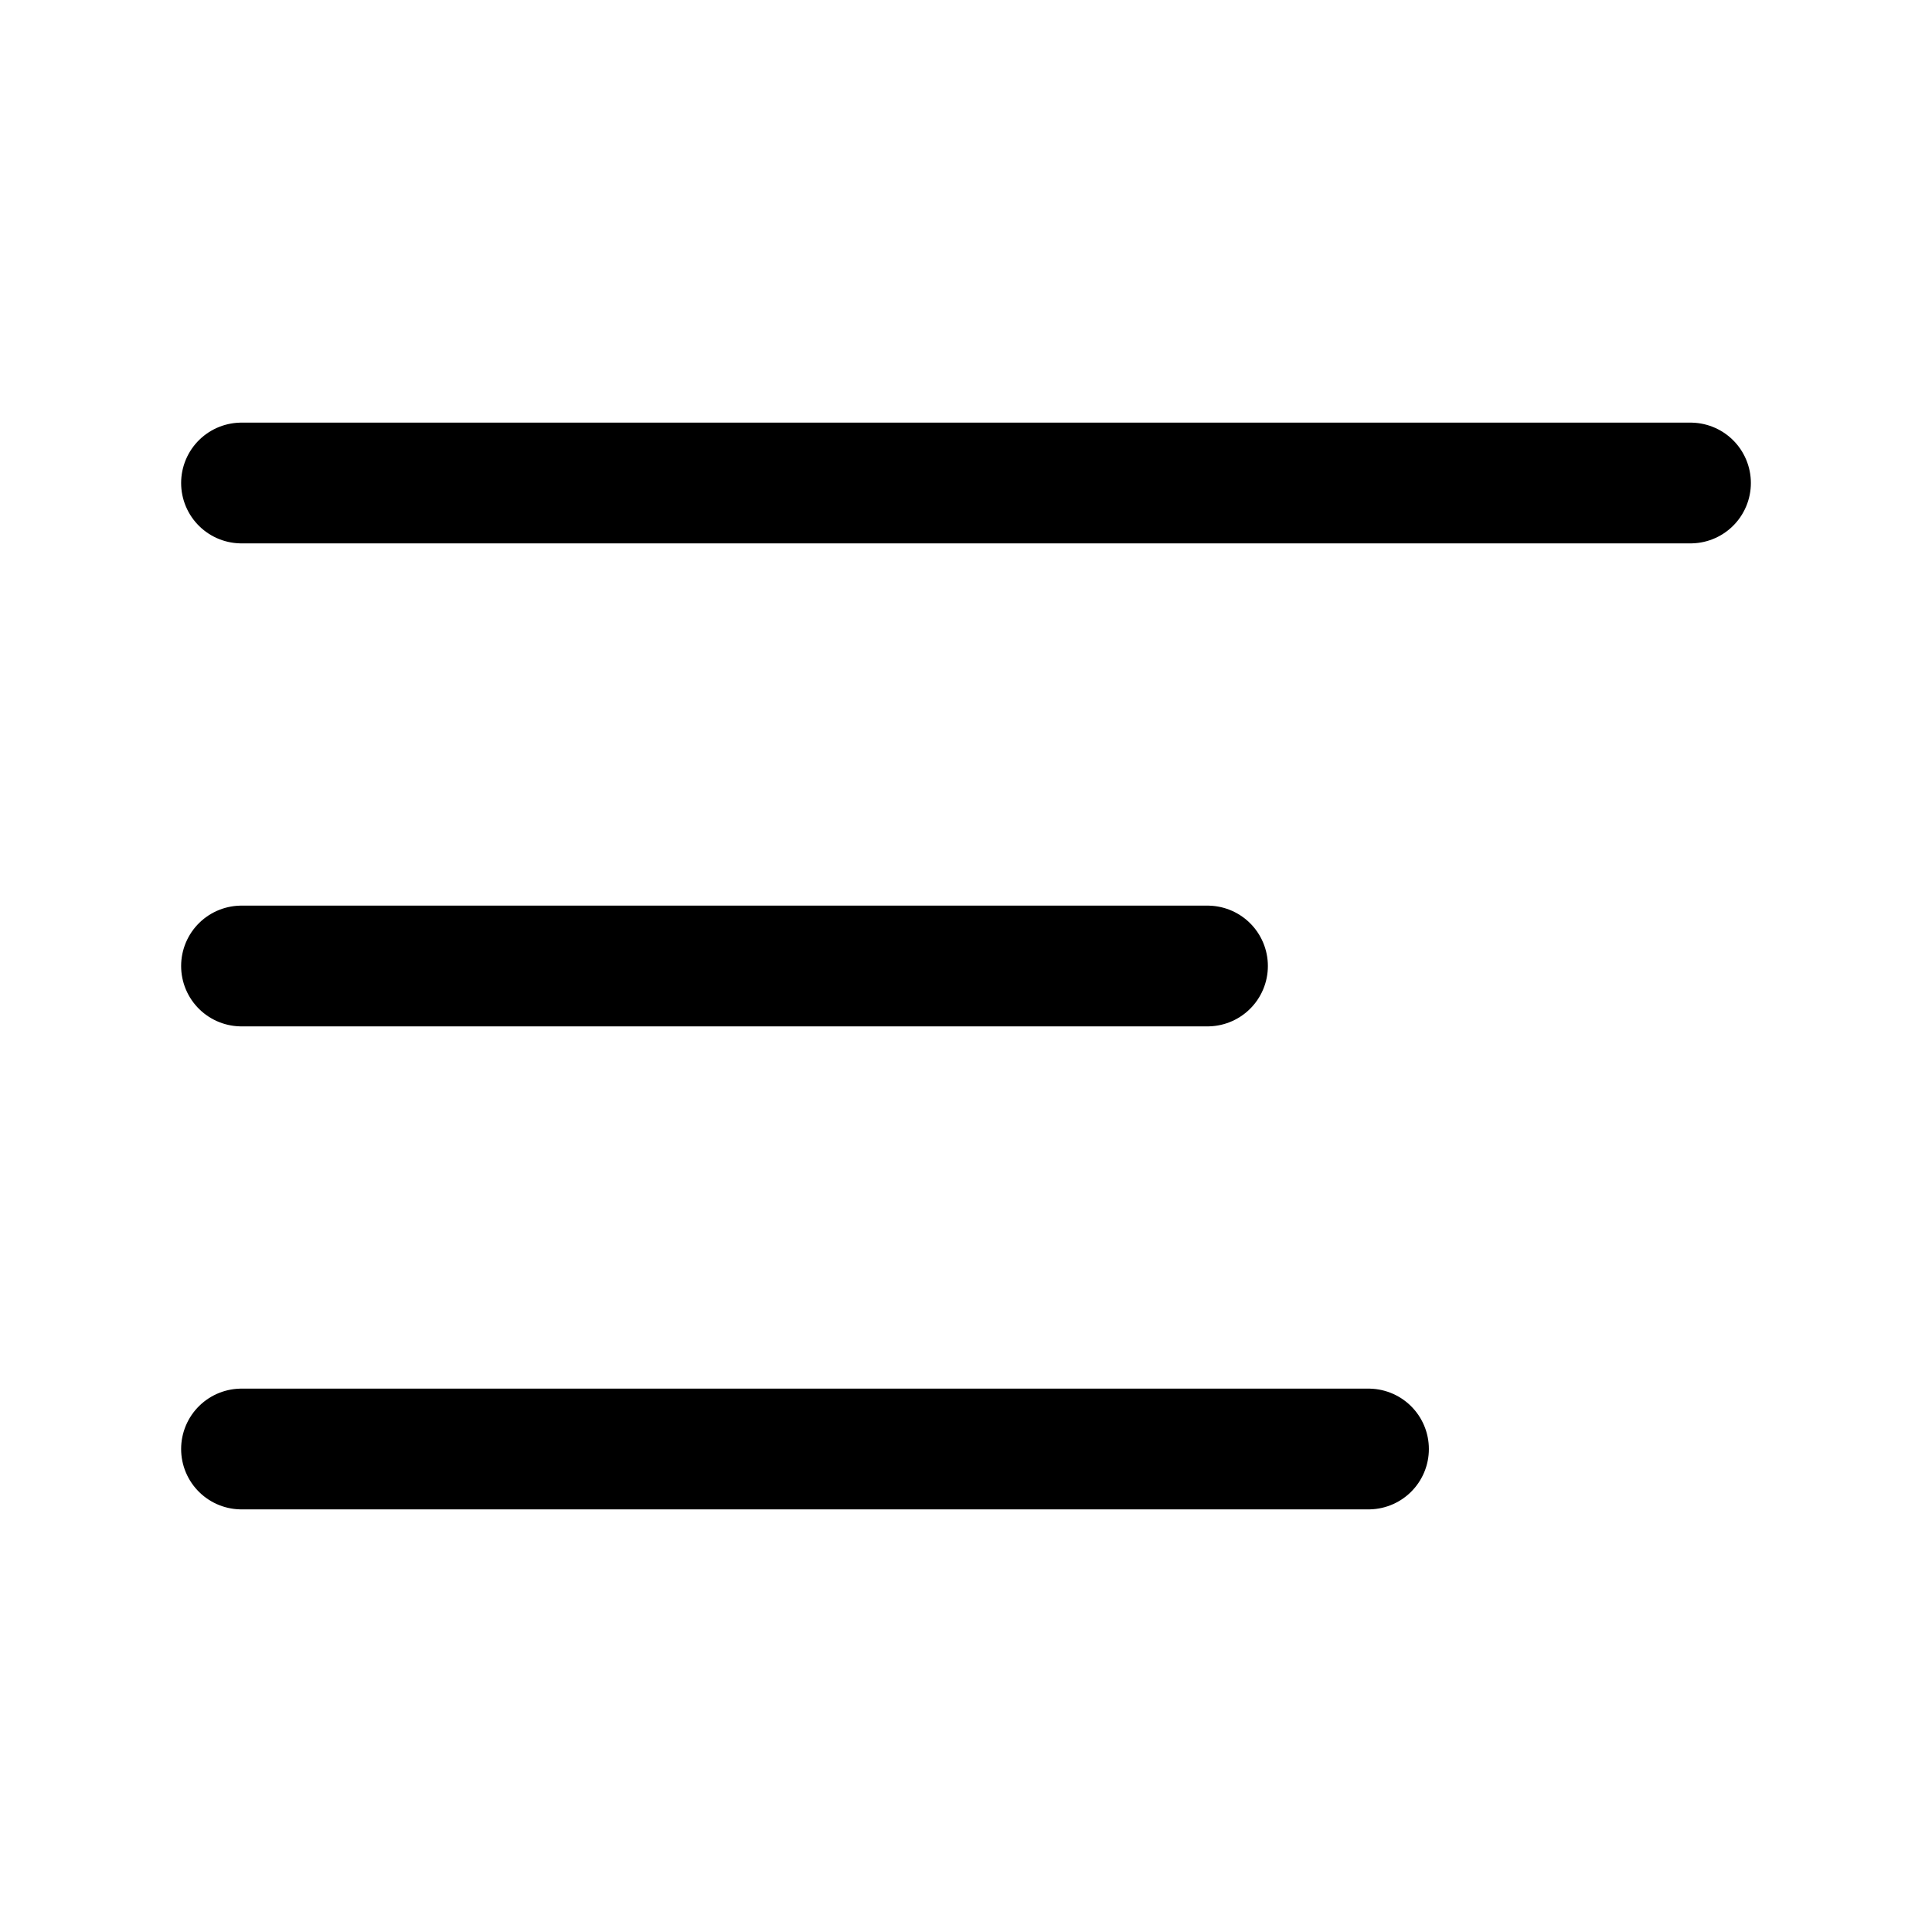
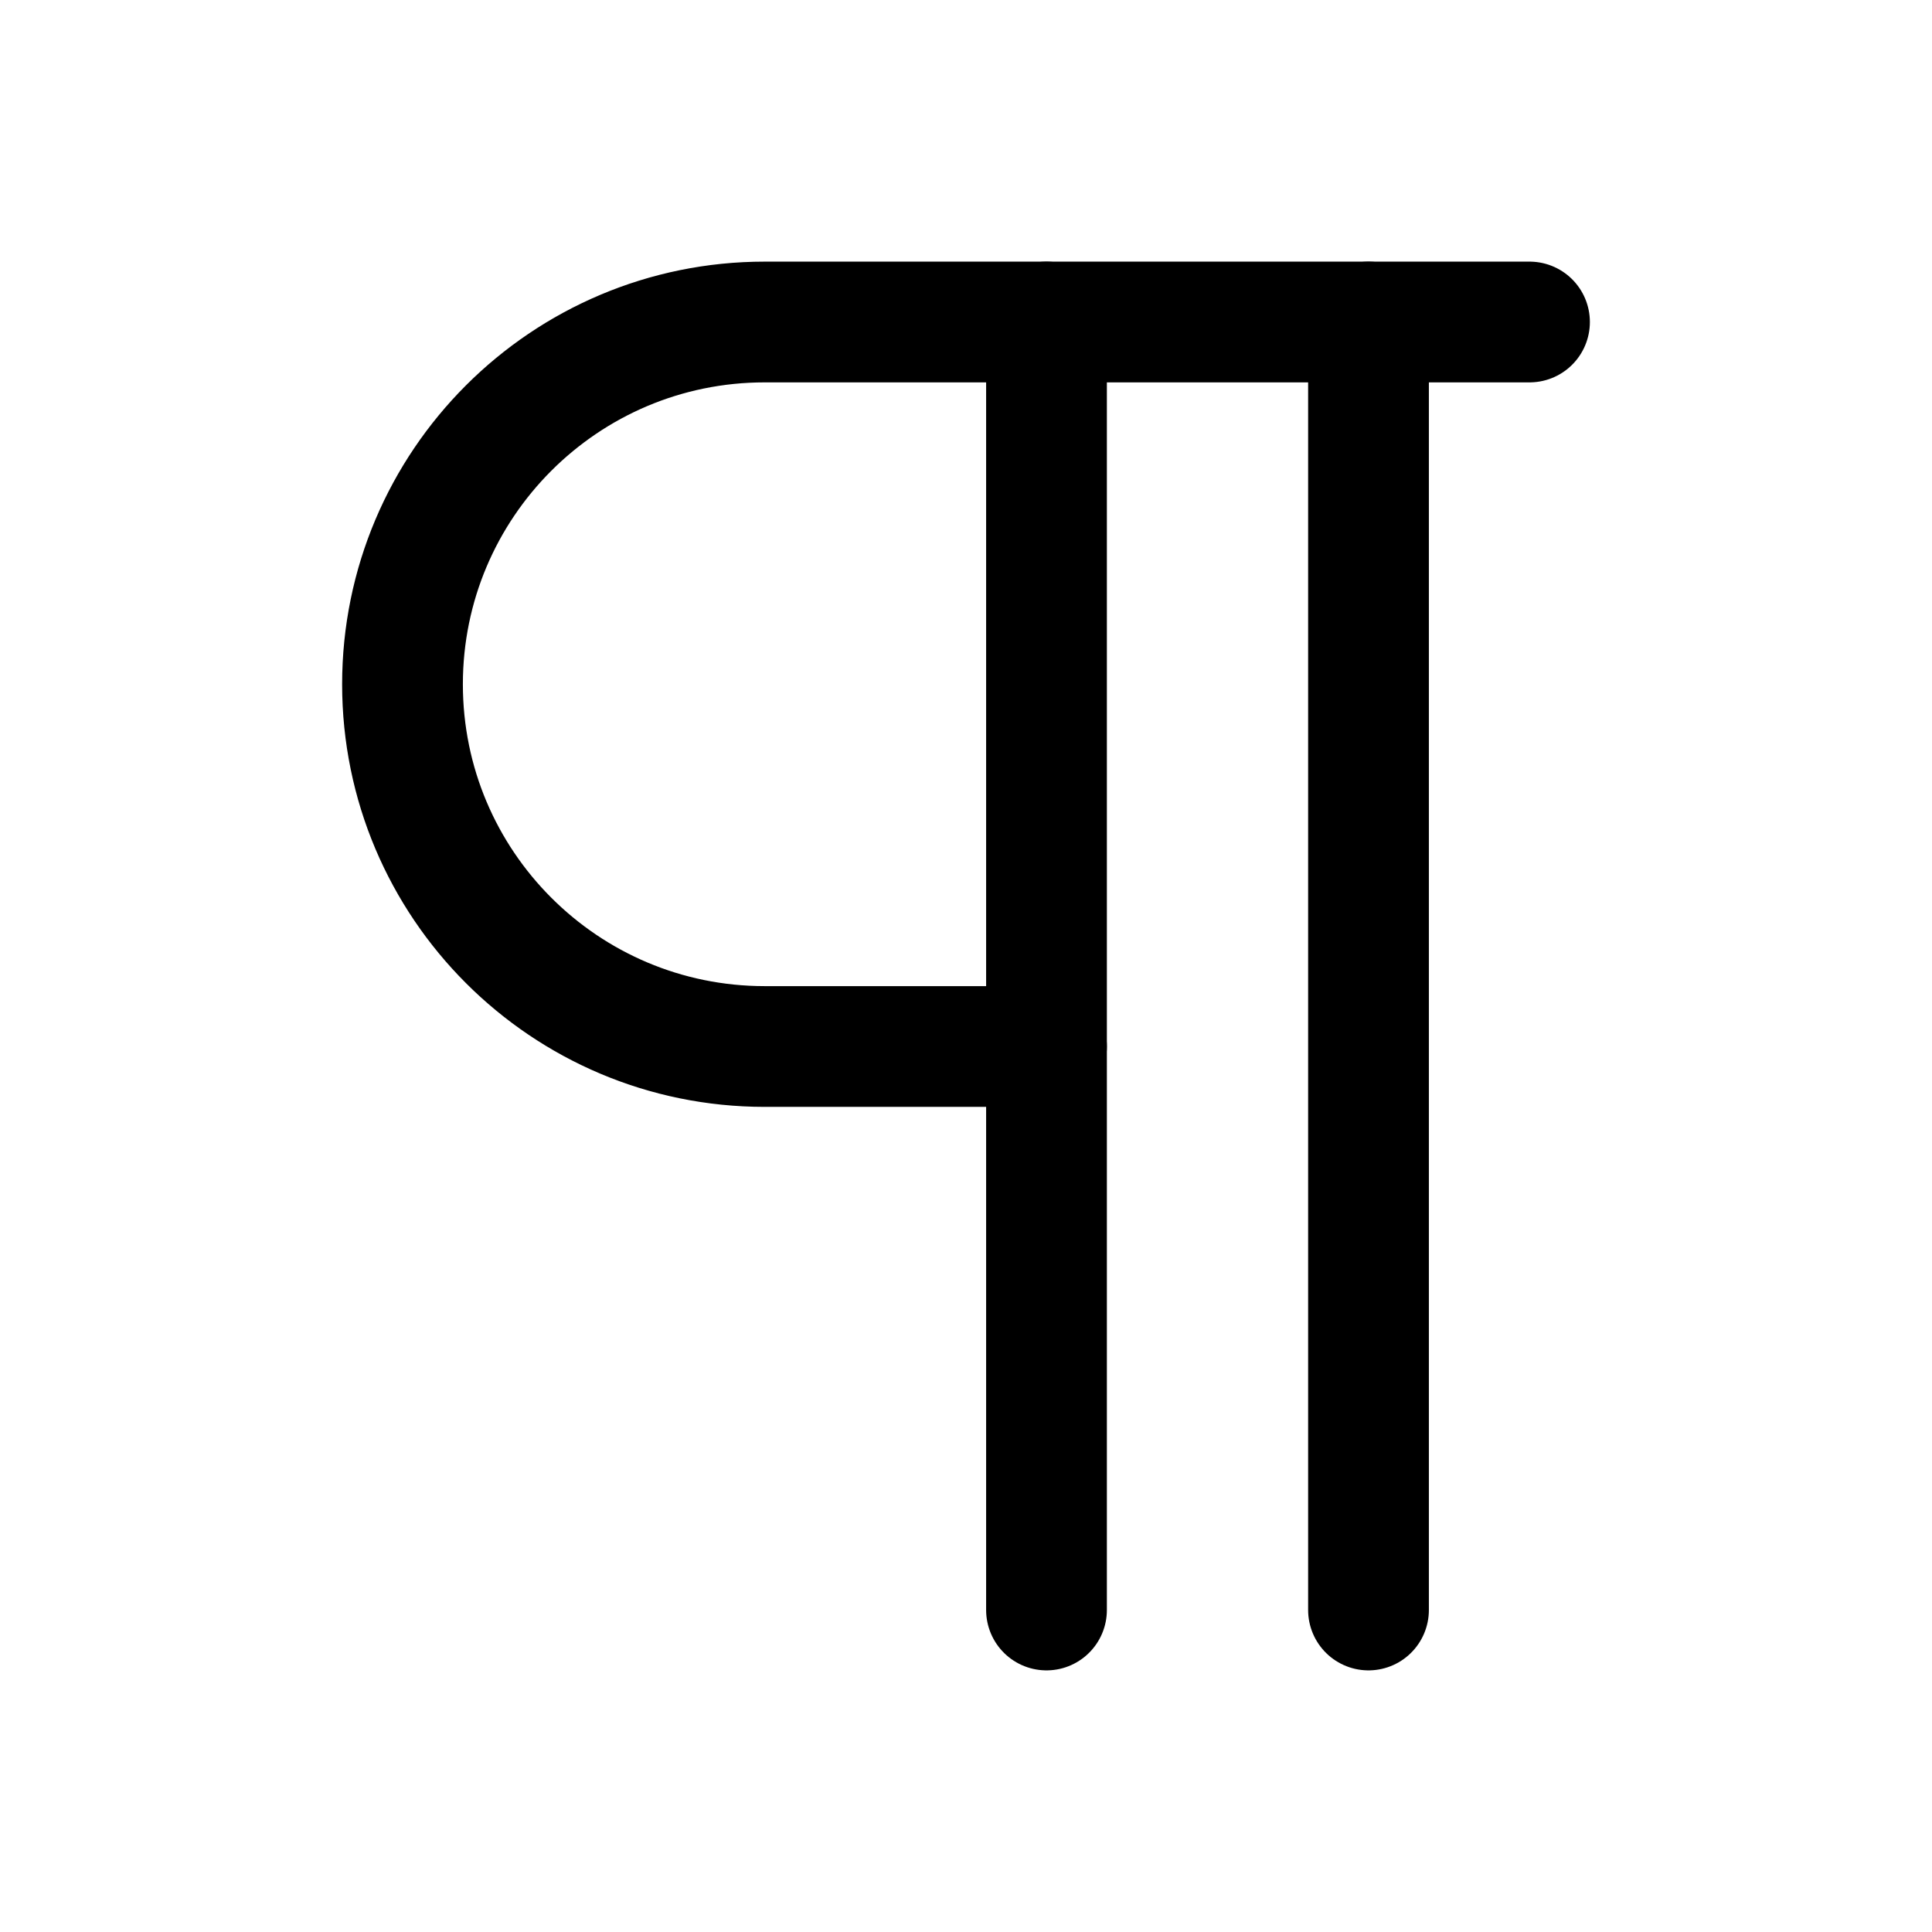
<svg viewBox="0 0 24 24" width="24" height="24" fill="none" stroke="currentColor" stroke-width="1.5" stroke-linecap="round" stroke-linejoin="round">
-   <path d="M21 6H3" />
-   <path d="M15 12H3" />
-   <path d="M17 18H3" />
+   <path d="M13 4v16" />
+   <path d="M17 4v16" />
+   <path d="M19 4H9.5a4.5 4.5 0 0 0 0 9H13" />
</svg>
